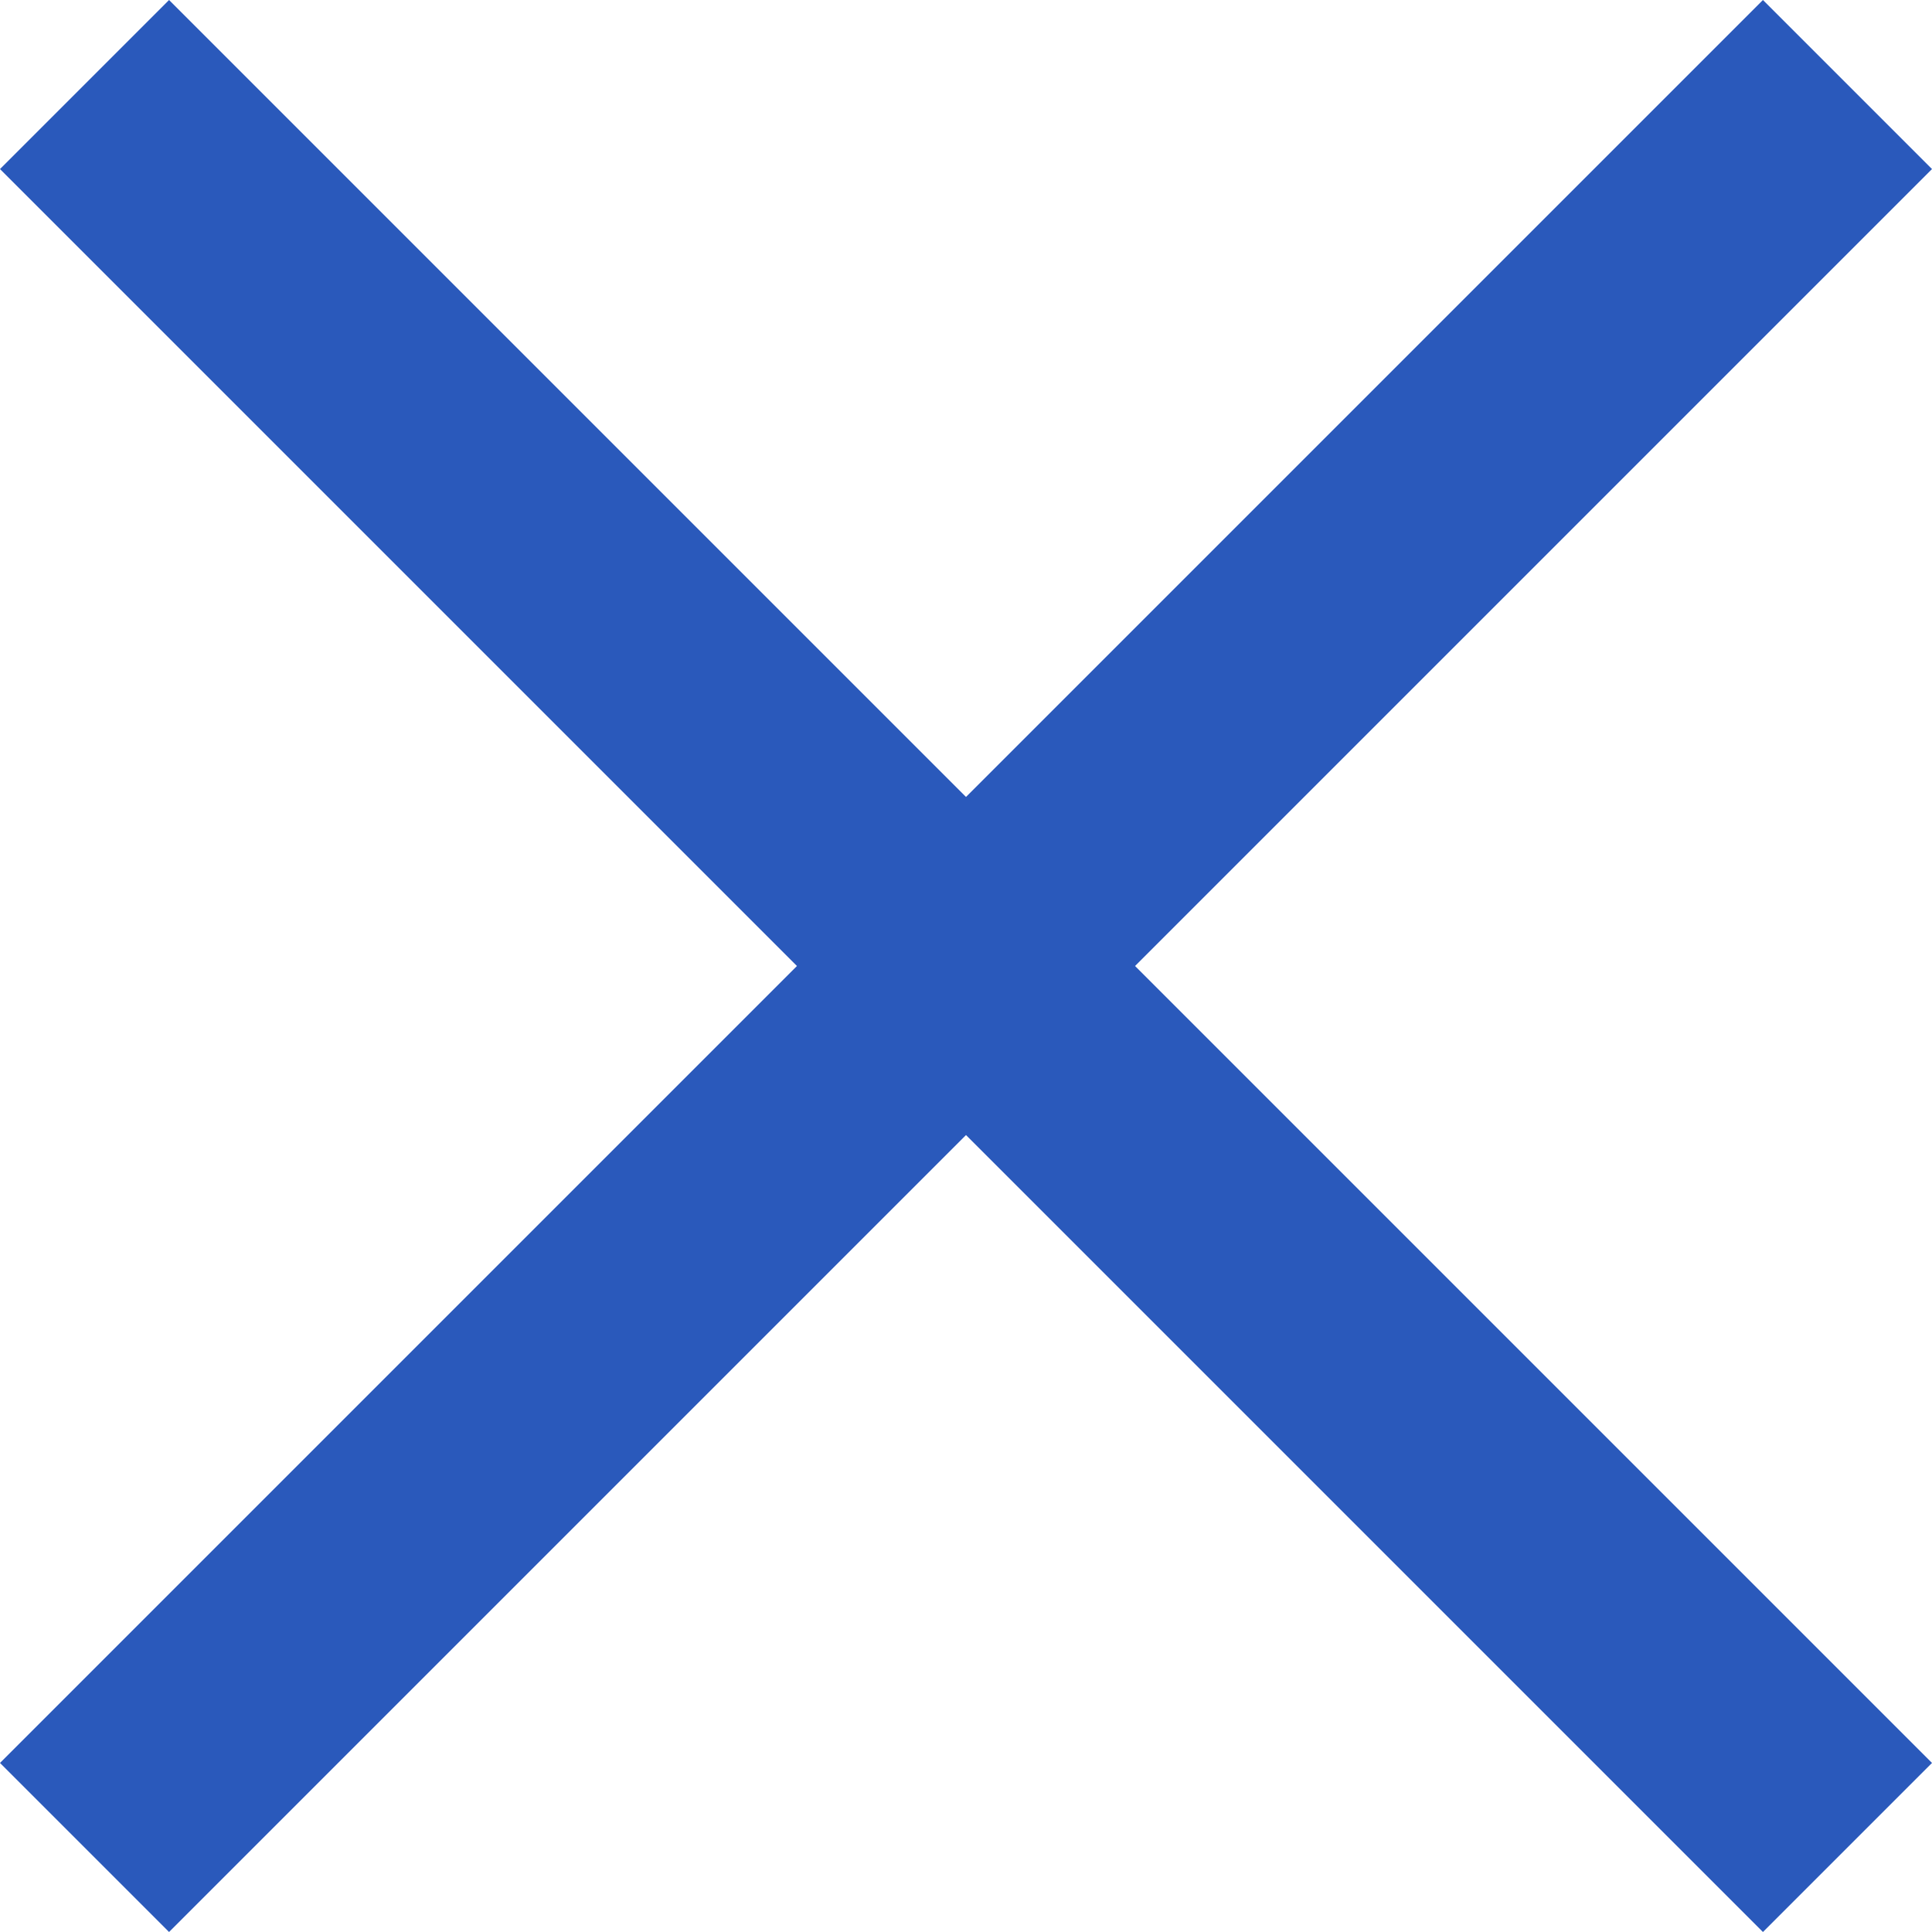
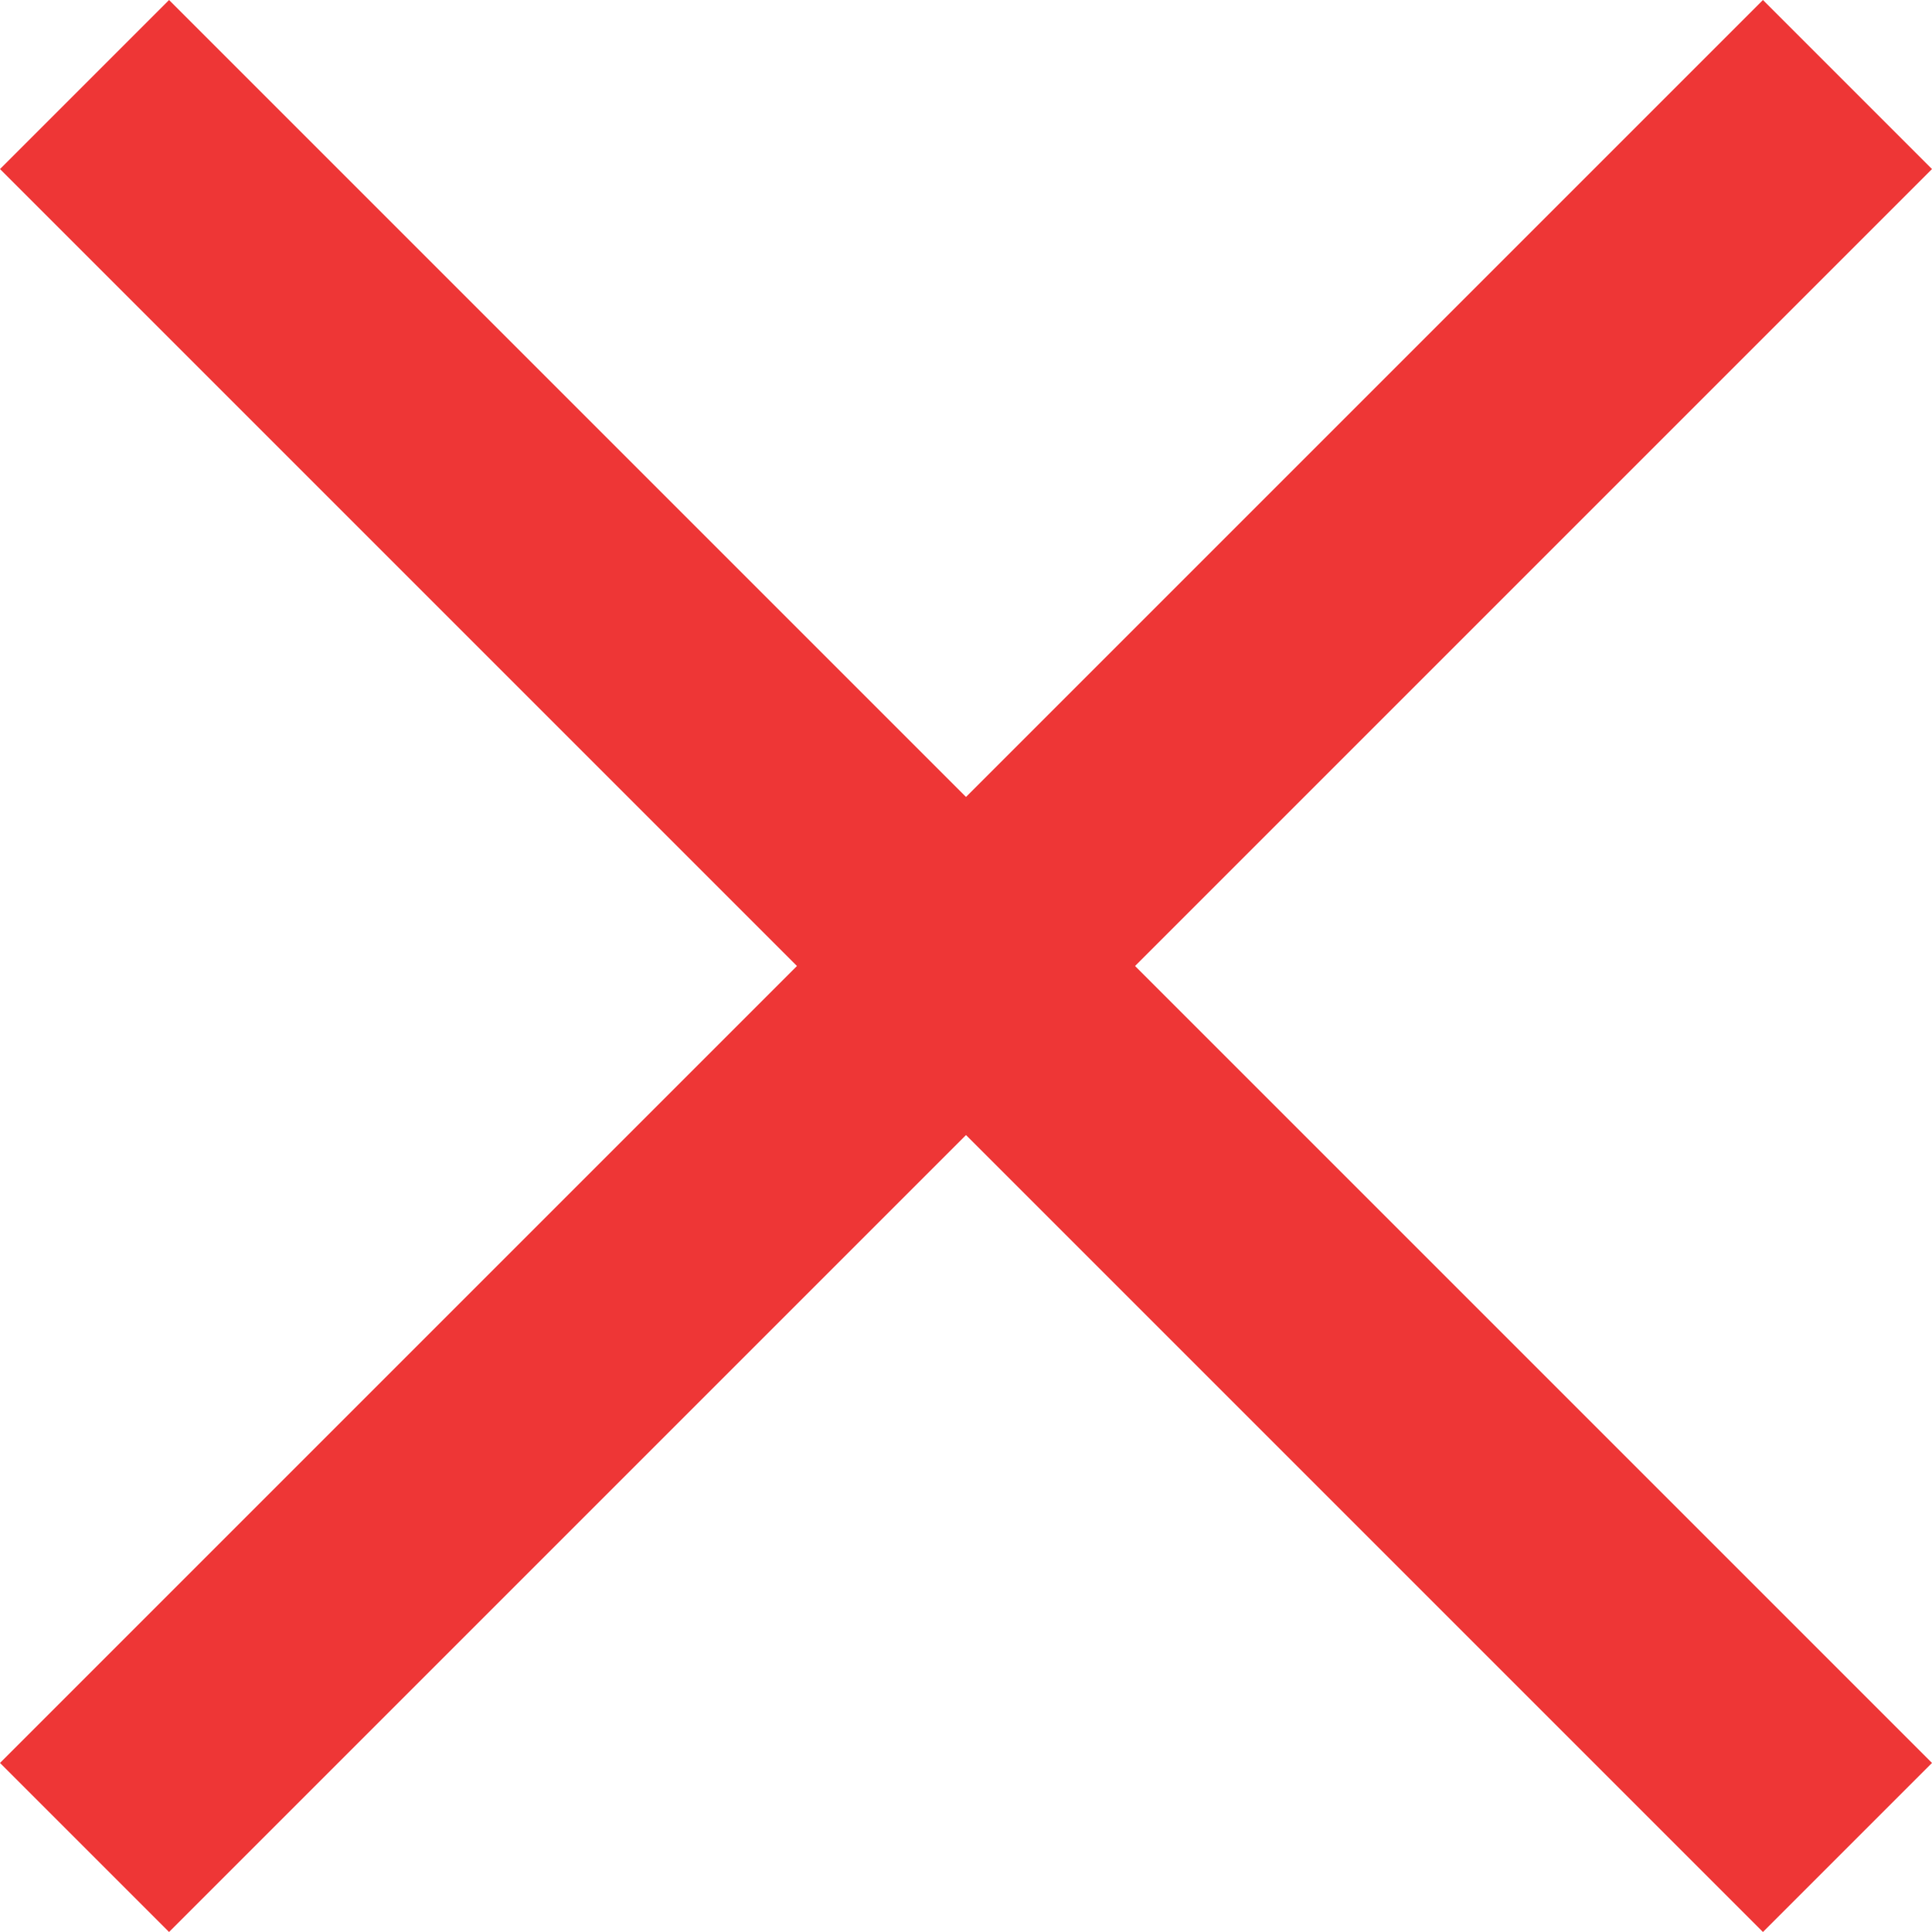
<svg xmlns="http://www.w3.org/2000/svg" width="40" height="40" fill="none" viewBox="0 0 40 40">
-   <path fill="#2A59BB" d="M40 3.5L36.5 0 20 16.5 3.5 0 0 3.5 16.5 20 0 36.5 3.5 40 20 23.5 36.5 40l3.5-3.5L23.5 20 40 3.5z" />
+   <path fill="#EE3636" d="M40 3.5L36.5 0 20 16.5 3.5 0 0 3.5 16.5 20 0 36.5 3.5 40 20 23.5 36.5 40l3.5-3.5L23.5 20 40 3.5z" />
</svg>
